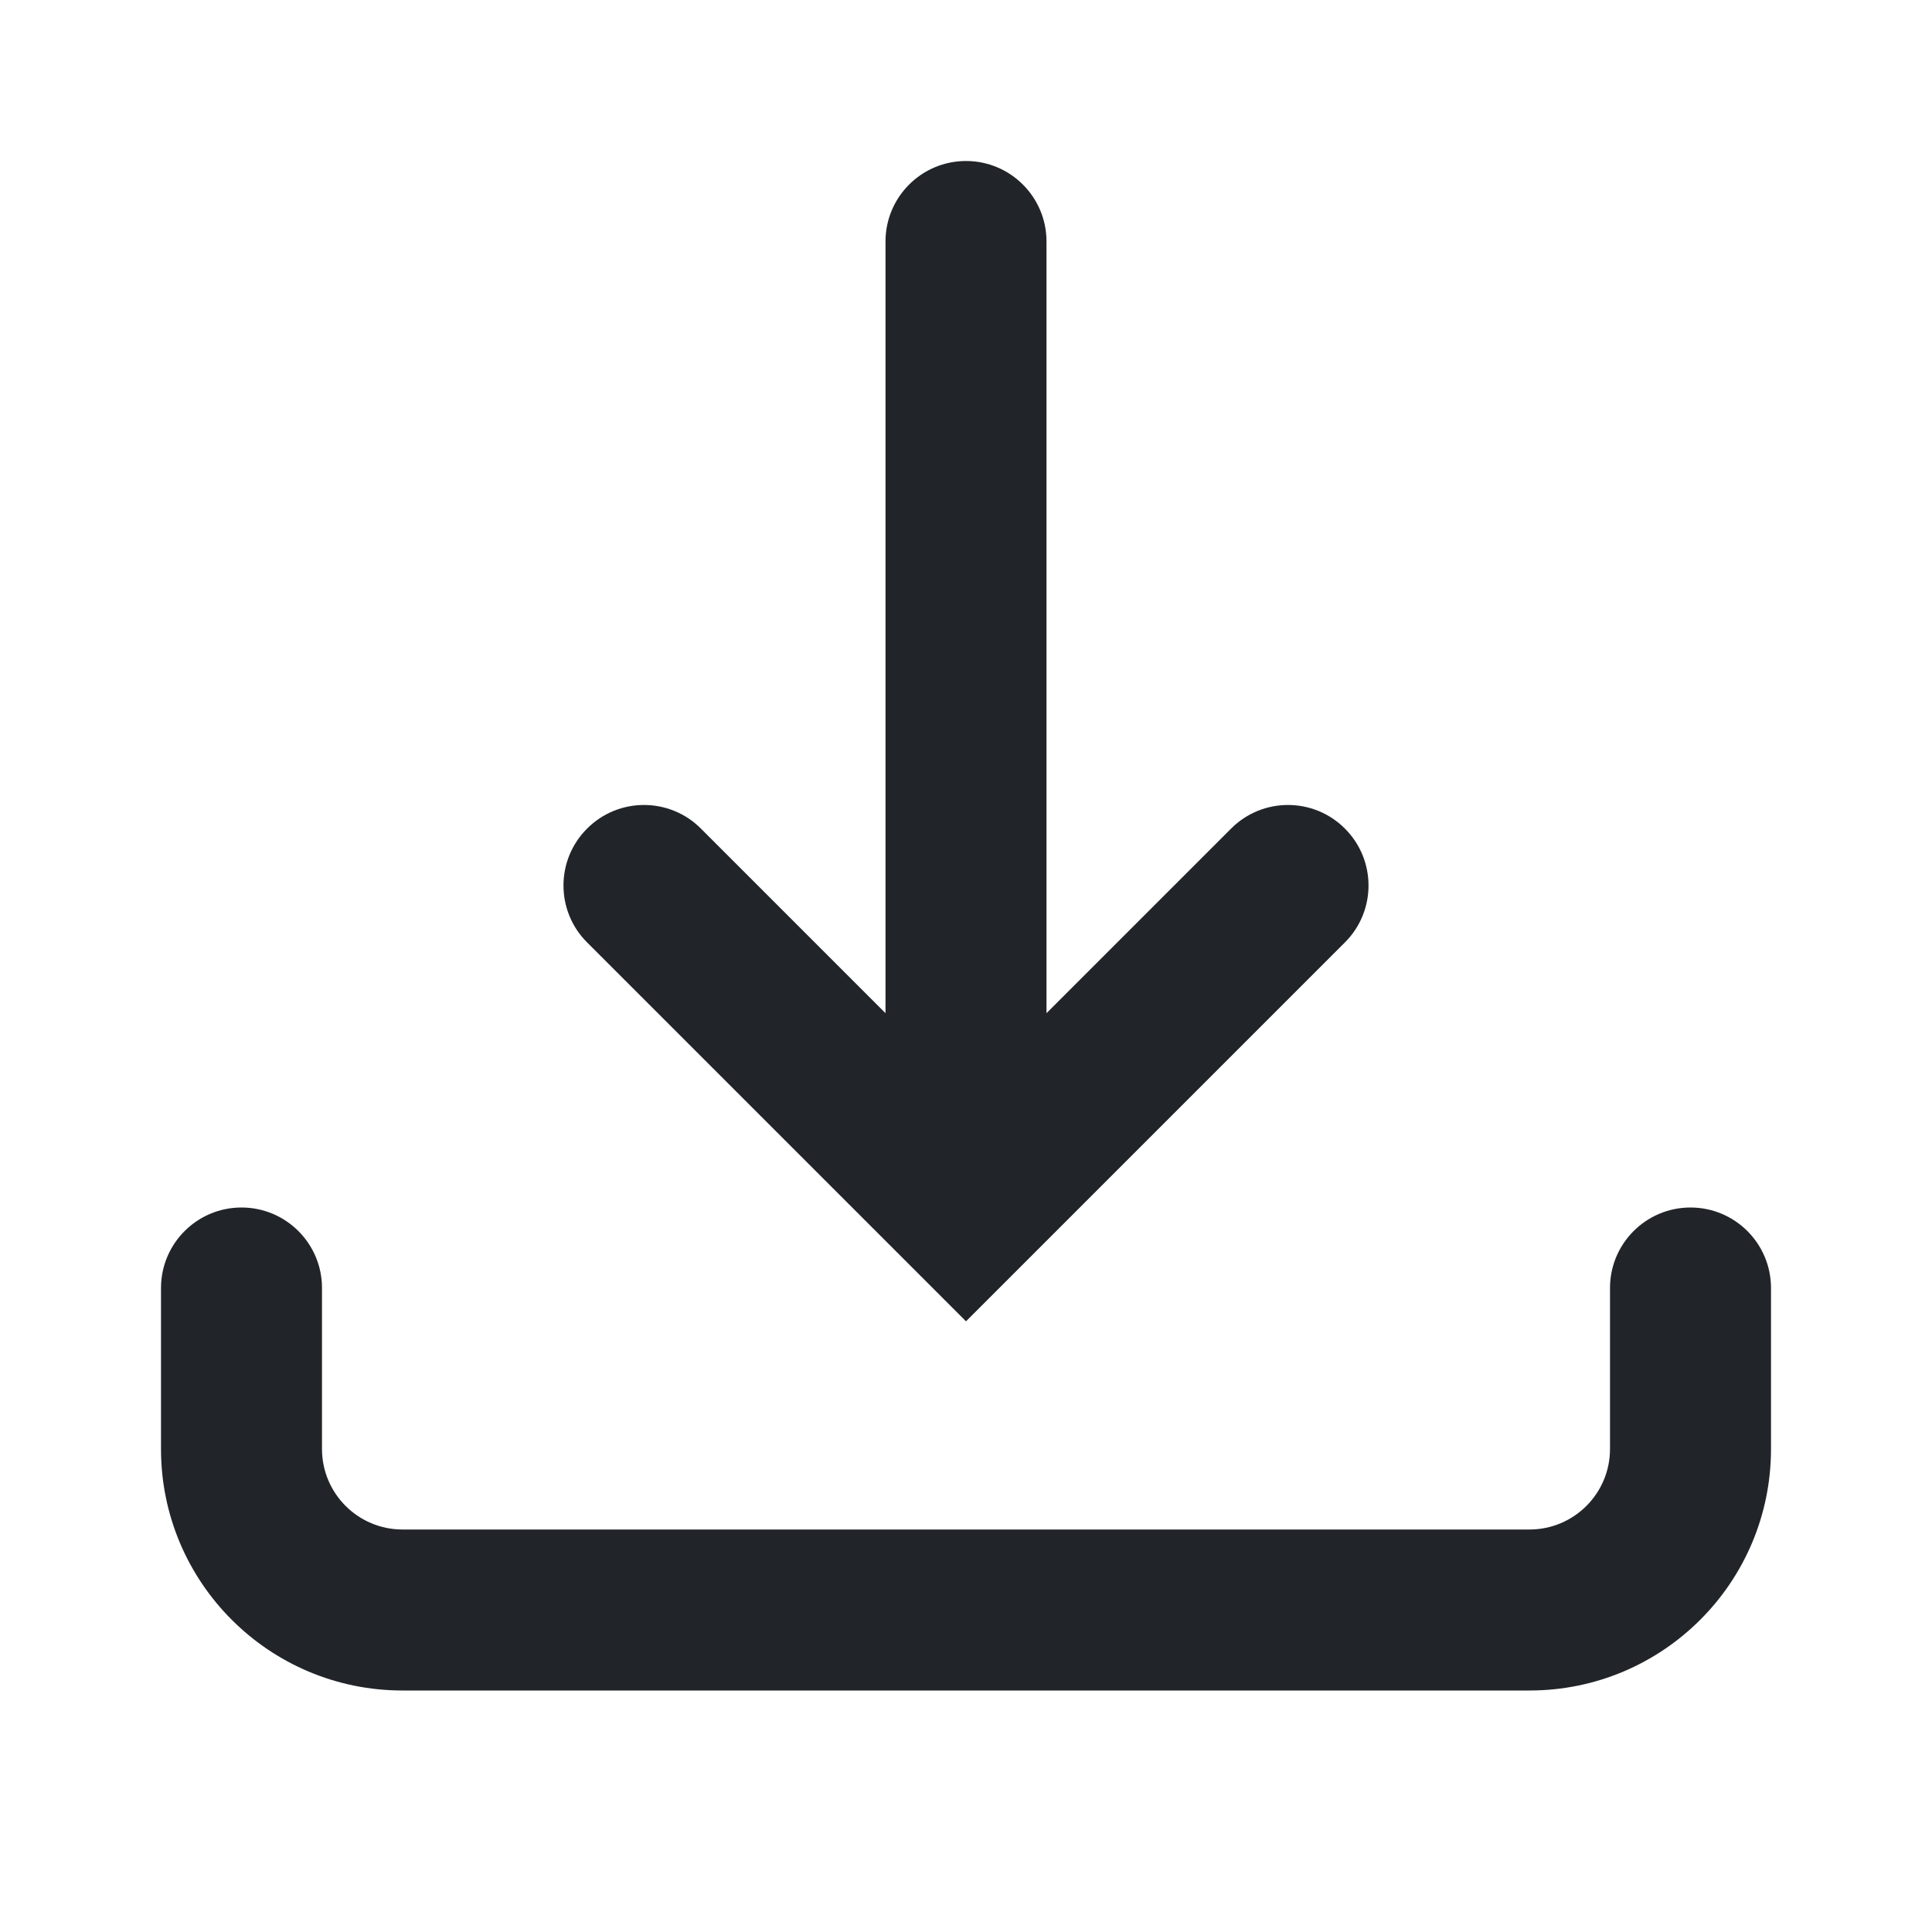
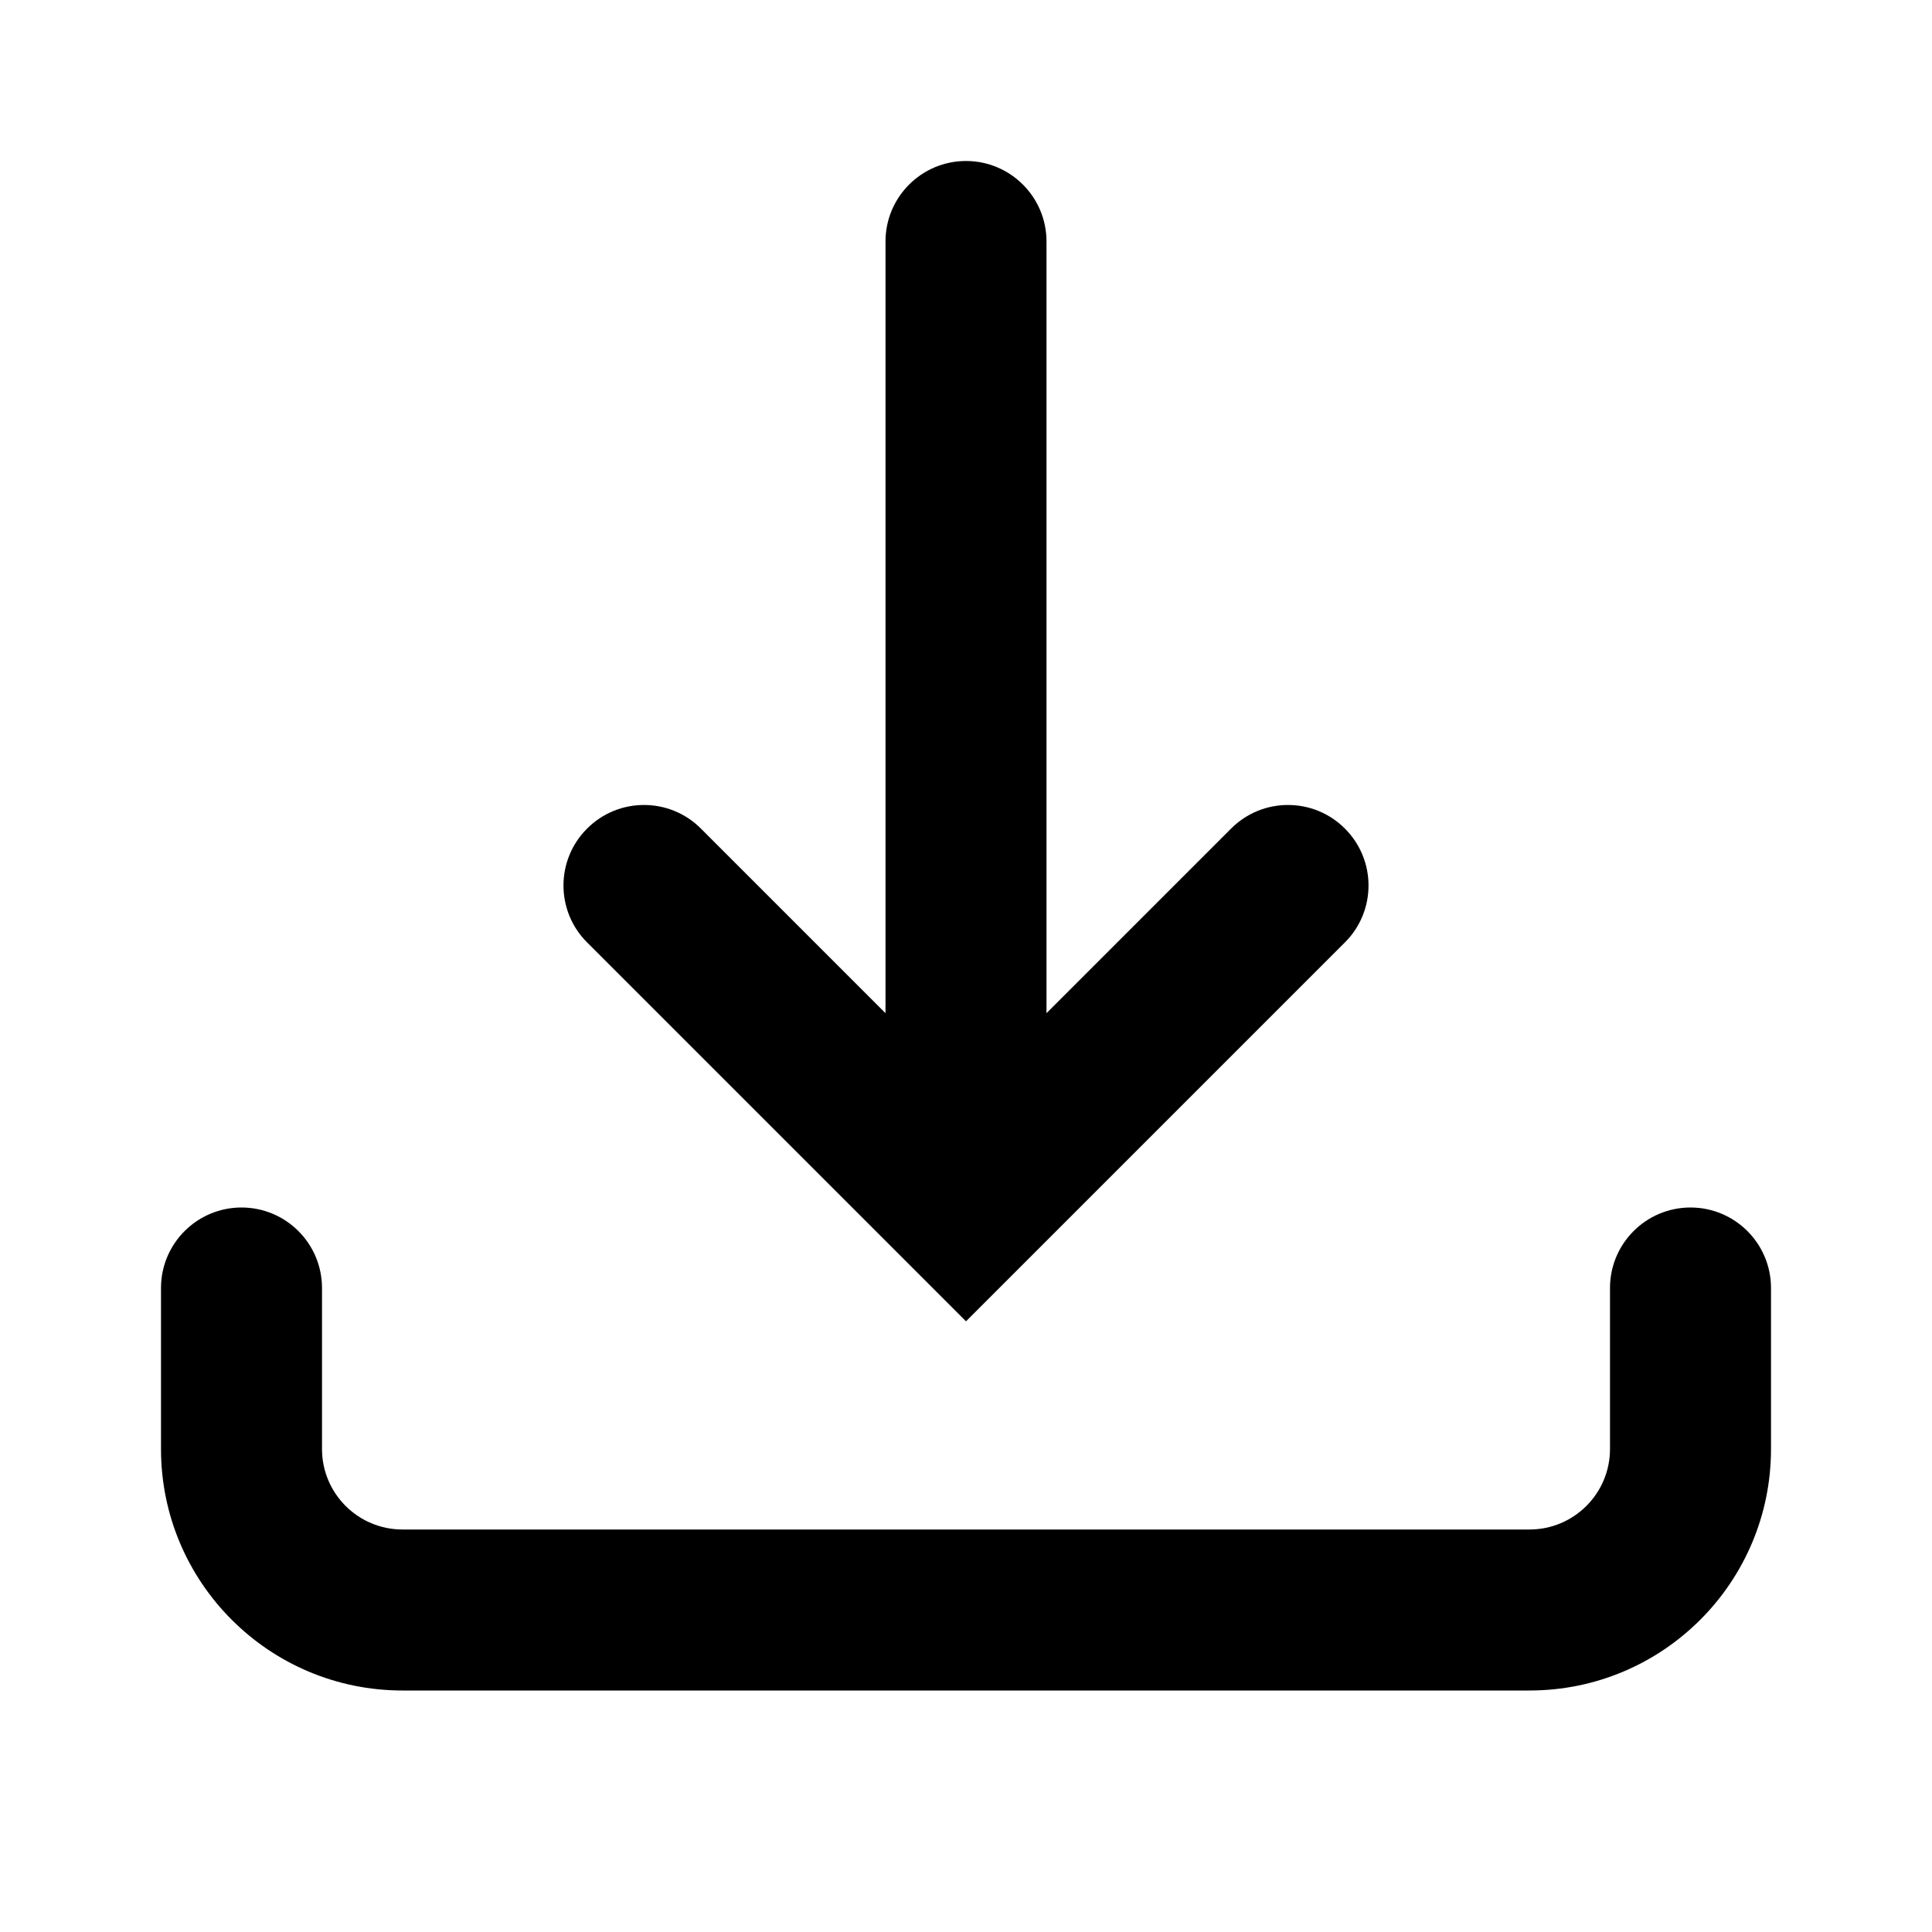
- <svg xmlns="http://www.w3.org/2000/svg" width="24" height="24" viewBox="0 0 24 24" fill="none">
-   <path d="M7.293 11.707C6.902 11.317 6.902 10.683 7.293 10.293C7.683 9.902 8.317 9.902 8.707 10.293L11 12.586L11 3C11 2.448 11.448 2 12 2C12.552 2 13 2.448 13 3L13 12.586L15.293 10.293C15.683 9.902 16.317 9.902 16.707 10.293C17.098 10.683 17.098 11.317 16.707 11.707L12 16.414L7.293 11.707Z" fill="#212529" />
-   <path d="M4 16C4 15.448 3.552 15 3 15C2.448 15 2 15.448 2 16V18C2 19.657 3.343 21 5 21H19C20.657 21 22 19.657 22 18V16C22 15.448 21.552 15 21 15C20.448 15 20 15.448 20 16V18C20 18.552 19.552 19 19 19H5C4.448 19 4 18.552 4 18V16Z" fill="#212529" />
+ <svg xmlns="http://www.w3.org/2000/svg" width="current" height="current" viewBox="0 0 24 24" fill="none">
+   <path d="M7.293 11.707C6.902 11.317 6.902 10.683 7.293 10.293C7.683 9.902 8.317 9.902 8.707 10.293L11 12.586L11 3C11 2.448 11.448 2 12 2C12.552 2 13 2.448 13 3L13 12.586L15.293 10.293C15.683 9.902 16.317 9.902 16.707 10.293C17.098 10.683 17.098 11.317 16.707 11.707L12 16.414L7.293 11.707Z" fill="currentColor" />
+   <path d="M4 16C4 15.448 3.552 15 3 15C2.448 15 2 15.448 2 16V18C2 19.657 3.343 21 5 21H19C20.657 21 22 19.657 22 18V16C22 15.448 21.552 15 21 15C20.448 15 20 15.448 20 16V18C20 18.552 19.552 19 19 19H5C4.448 19 4 18.552 4 18V16Z" fill="currentColor" />
</svg>
